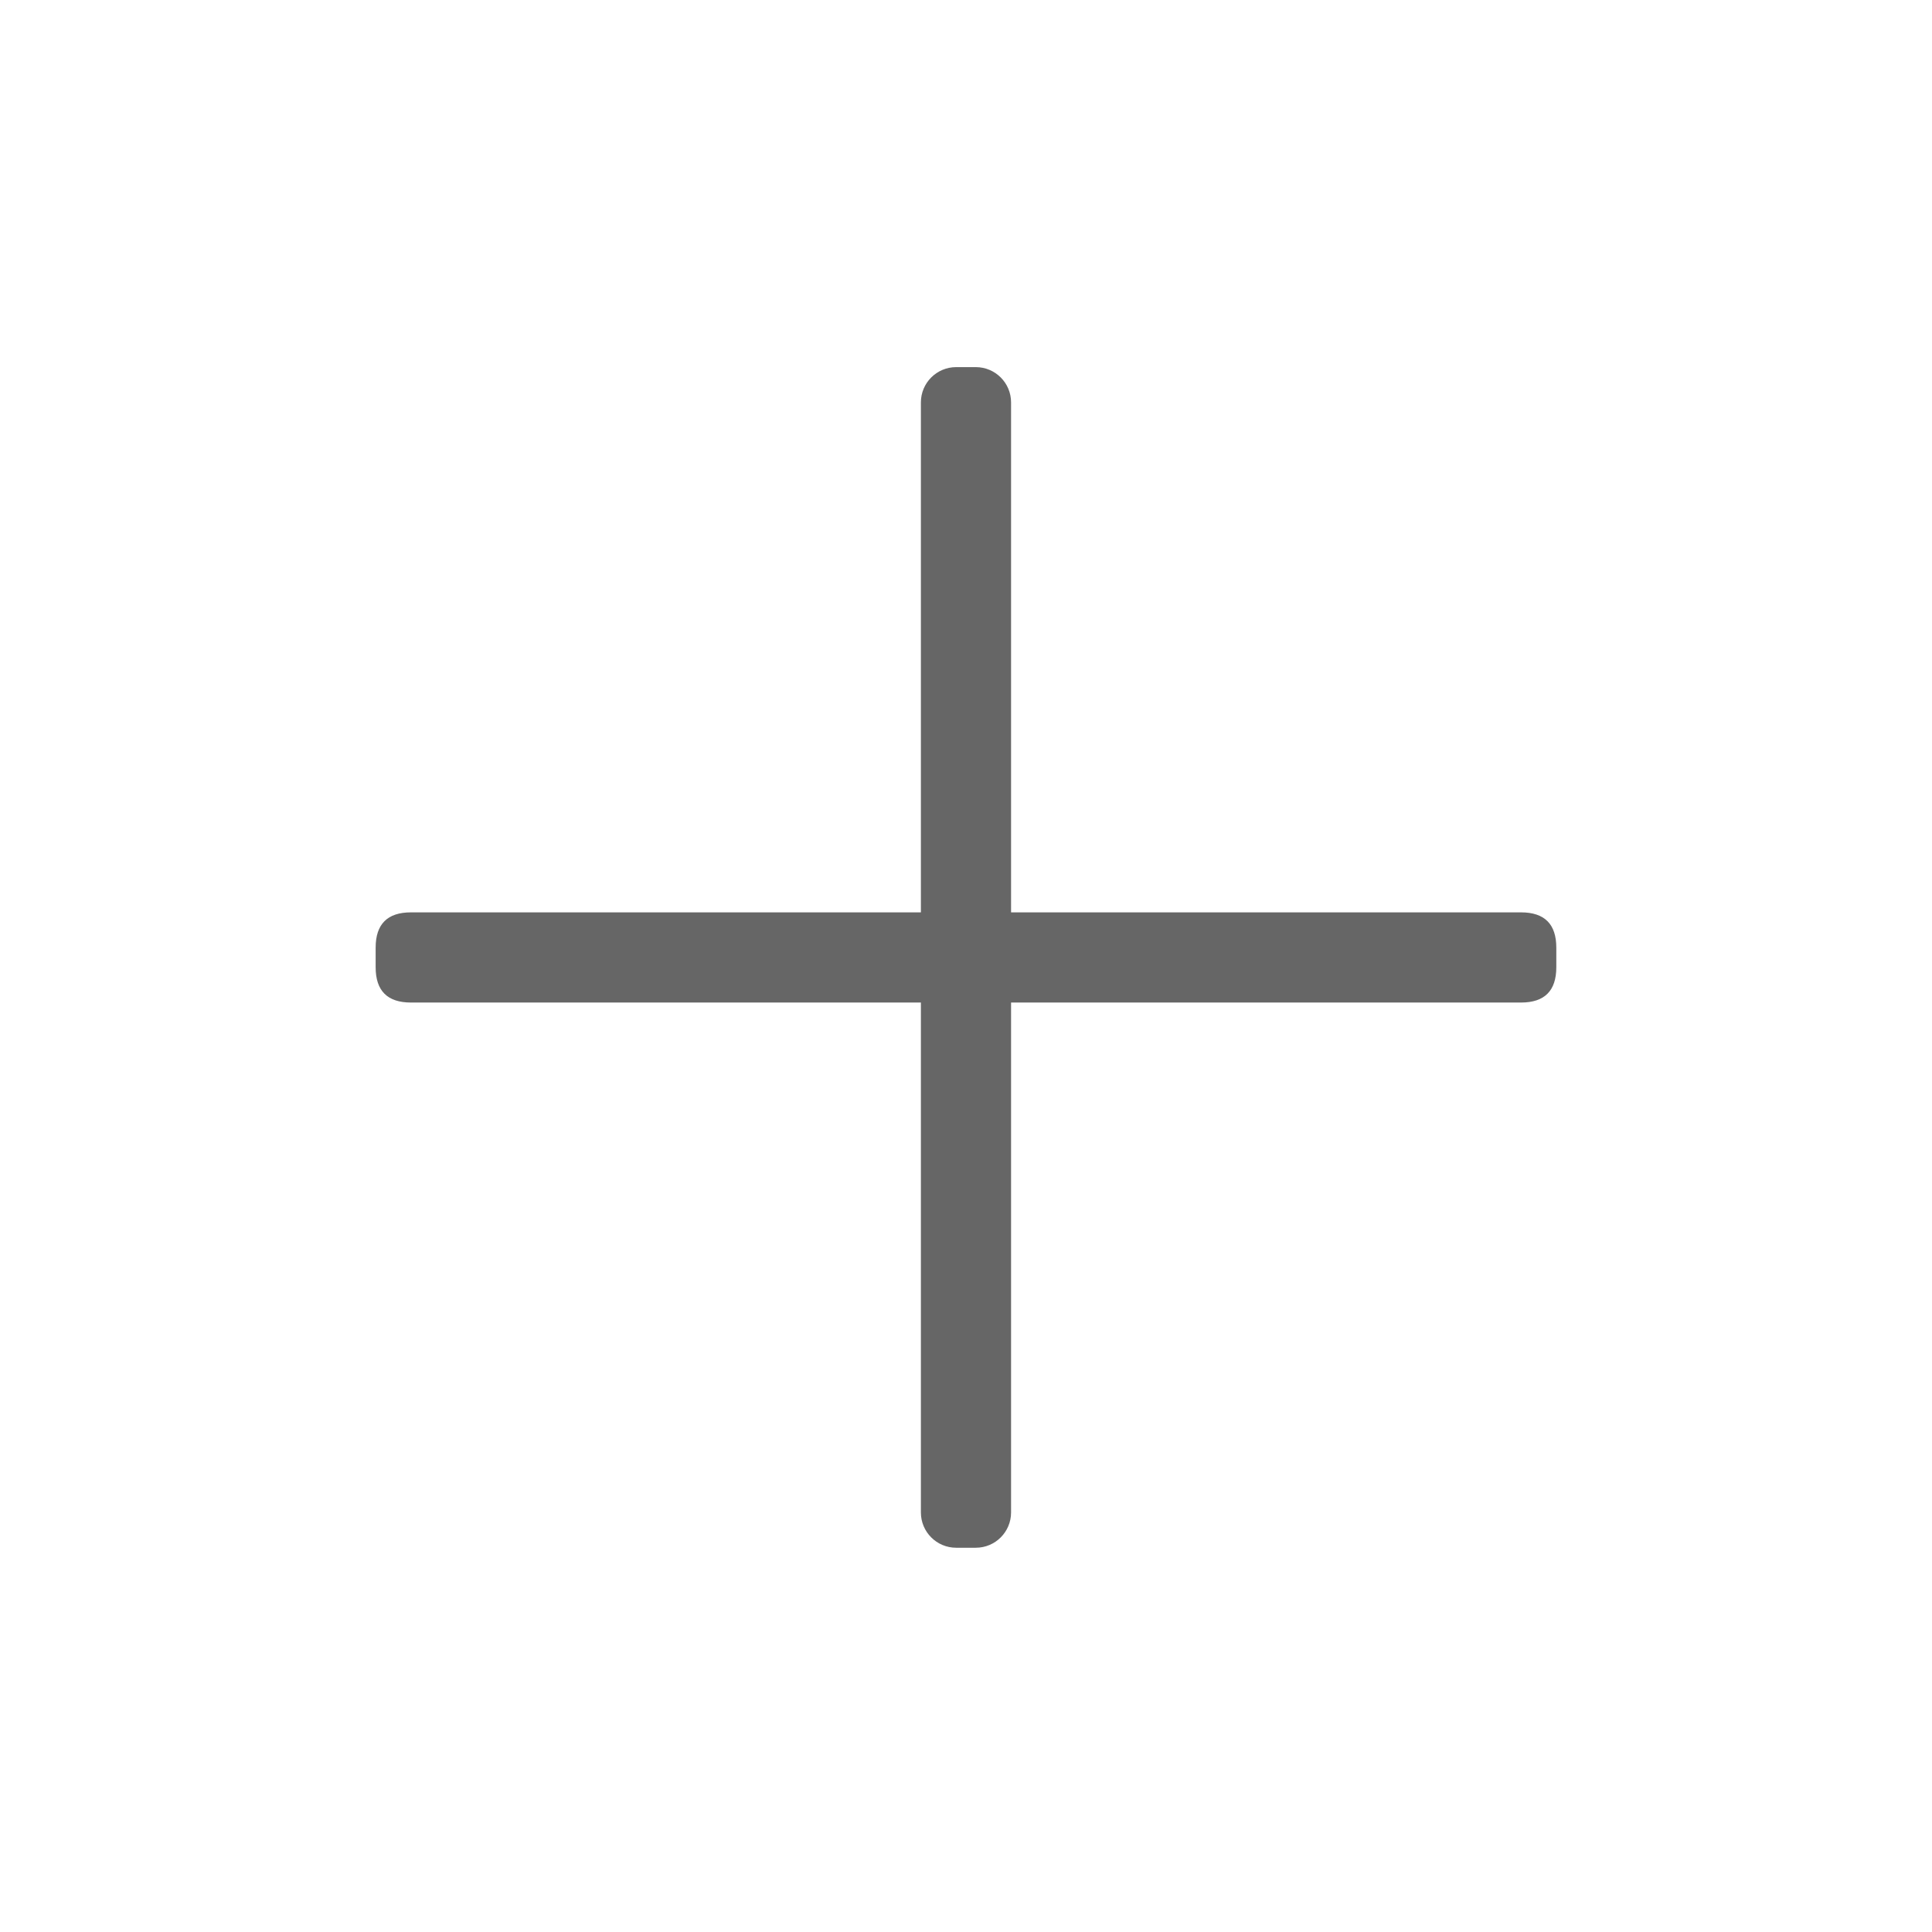
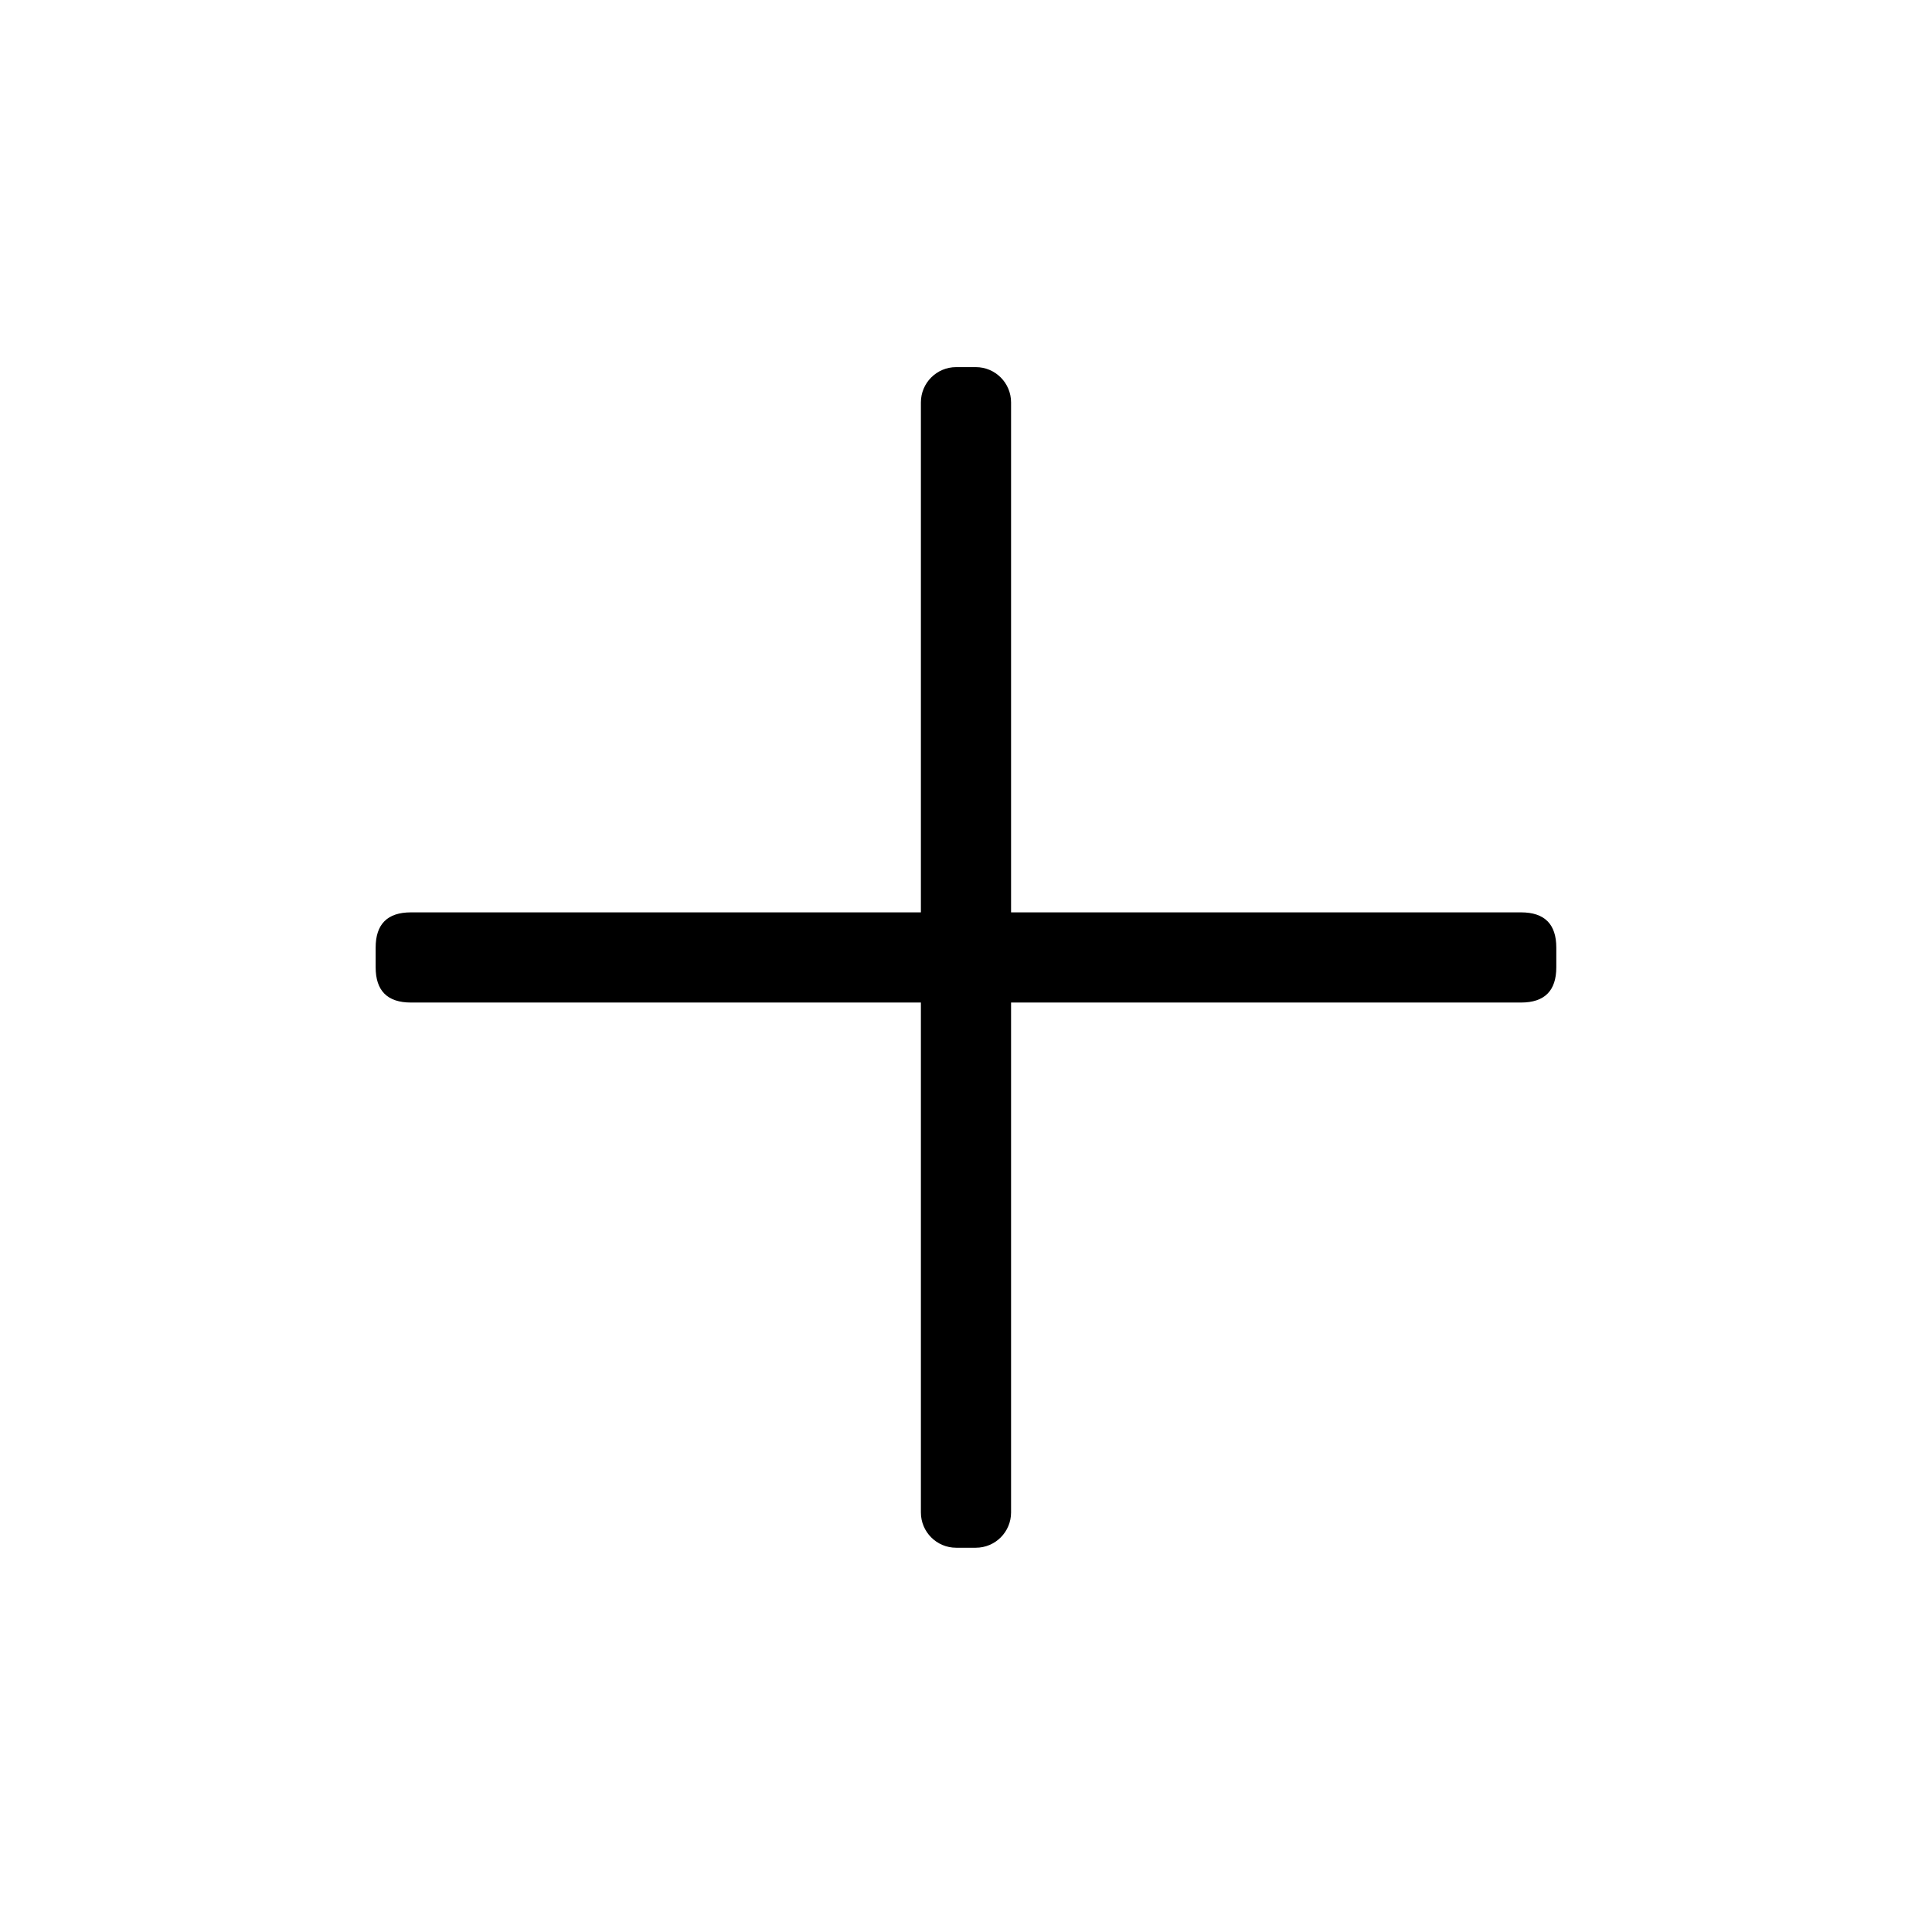
<svg xmlns="http://www.w3.org/2000/svg" t="1593849171300" class="icon" viewBox="0 0 1024 1024" version="1.1" p-id="8705" width="200" height="200">
  <defs>
    <style type="text/css" />
  </defs>
-   <path d="M199.101 483.573m18.699 0l588.377 0q18.699 0 18.699 18.699l0 10.396q0 18.699-18.699 18.699l-588.377 0q-18.699 0-18.699-18.699l0-10.396q0-18.699 18.699-18.699Z" fill="#666666" p-id="8706" />
-   <path d="M488.092 801.636V213.281a18.699 18.699 0 0 1 18.699-18.699h10.396a18.699 18.699 0 0 1 18.699 18.699v588.355a18.699 18.699 0 0 1-18.699 18.699h-10.396a18.699 18.699 0 0 1-18.699-18.699z" fill="#666666" p-id="8707" />
+   <path d="M199.101 483.573m18.699 0l588.377 0q18.699 0 18.699 18.699l0 10.396q0 18.699-18.699 18.699l-588.377 0q-18.699 0-18.699-18.699l0-10.396q0-18.699 18.699-18.699Z" p-id="8706" />
+   <path d="M488.092 801.636V213.281a18.699 18.699 0 0 1 18.699-18.699h10.396a18.699 18.699 0 0 1 18.699 18.699v588.355a18.699 18.699 0 0 1-18.699 18.699h-10.396a18.699 18.699 0 0 1-18.699-18.699z" p-id="8707" />
</svg>
